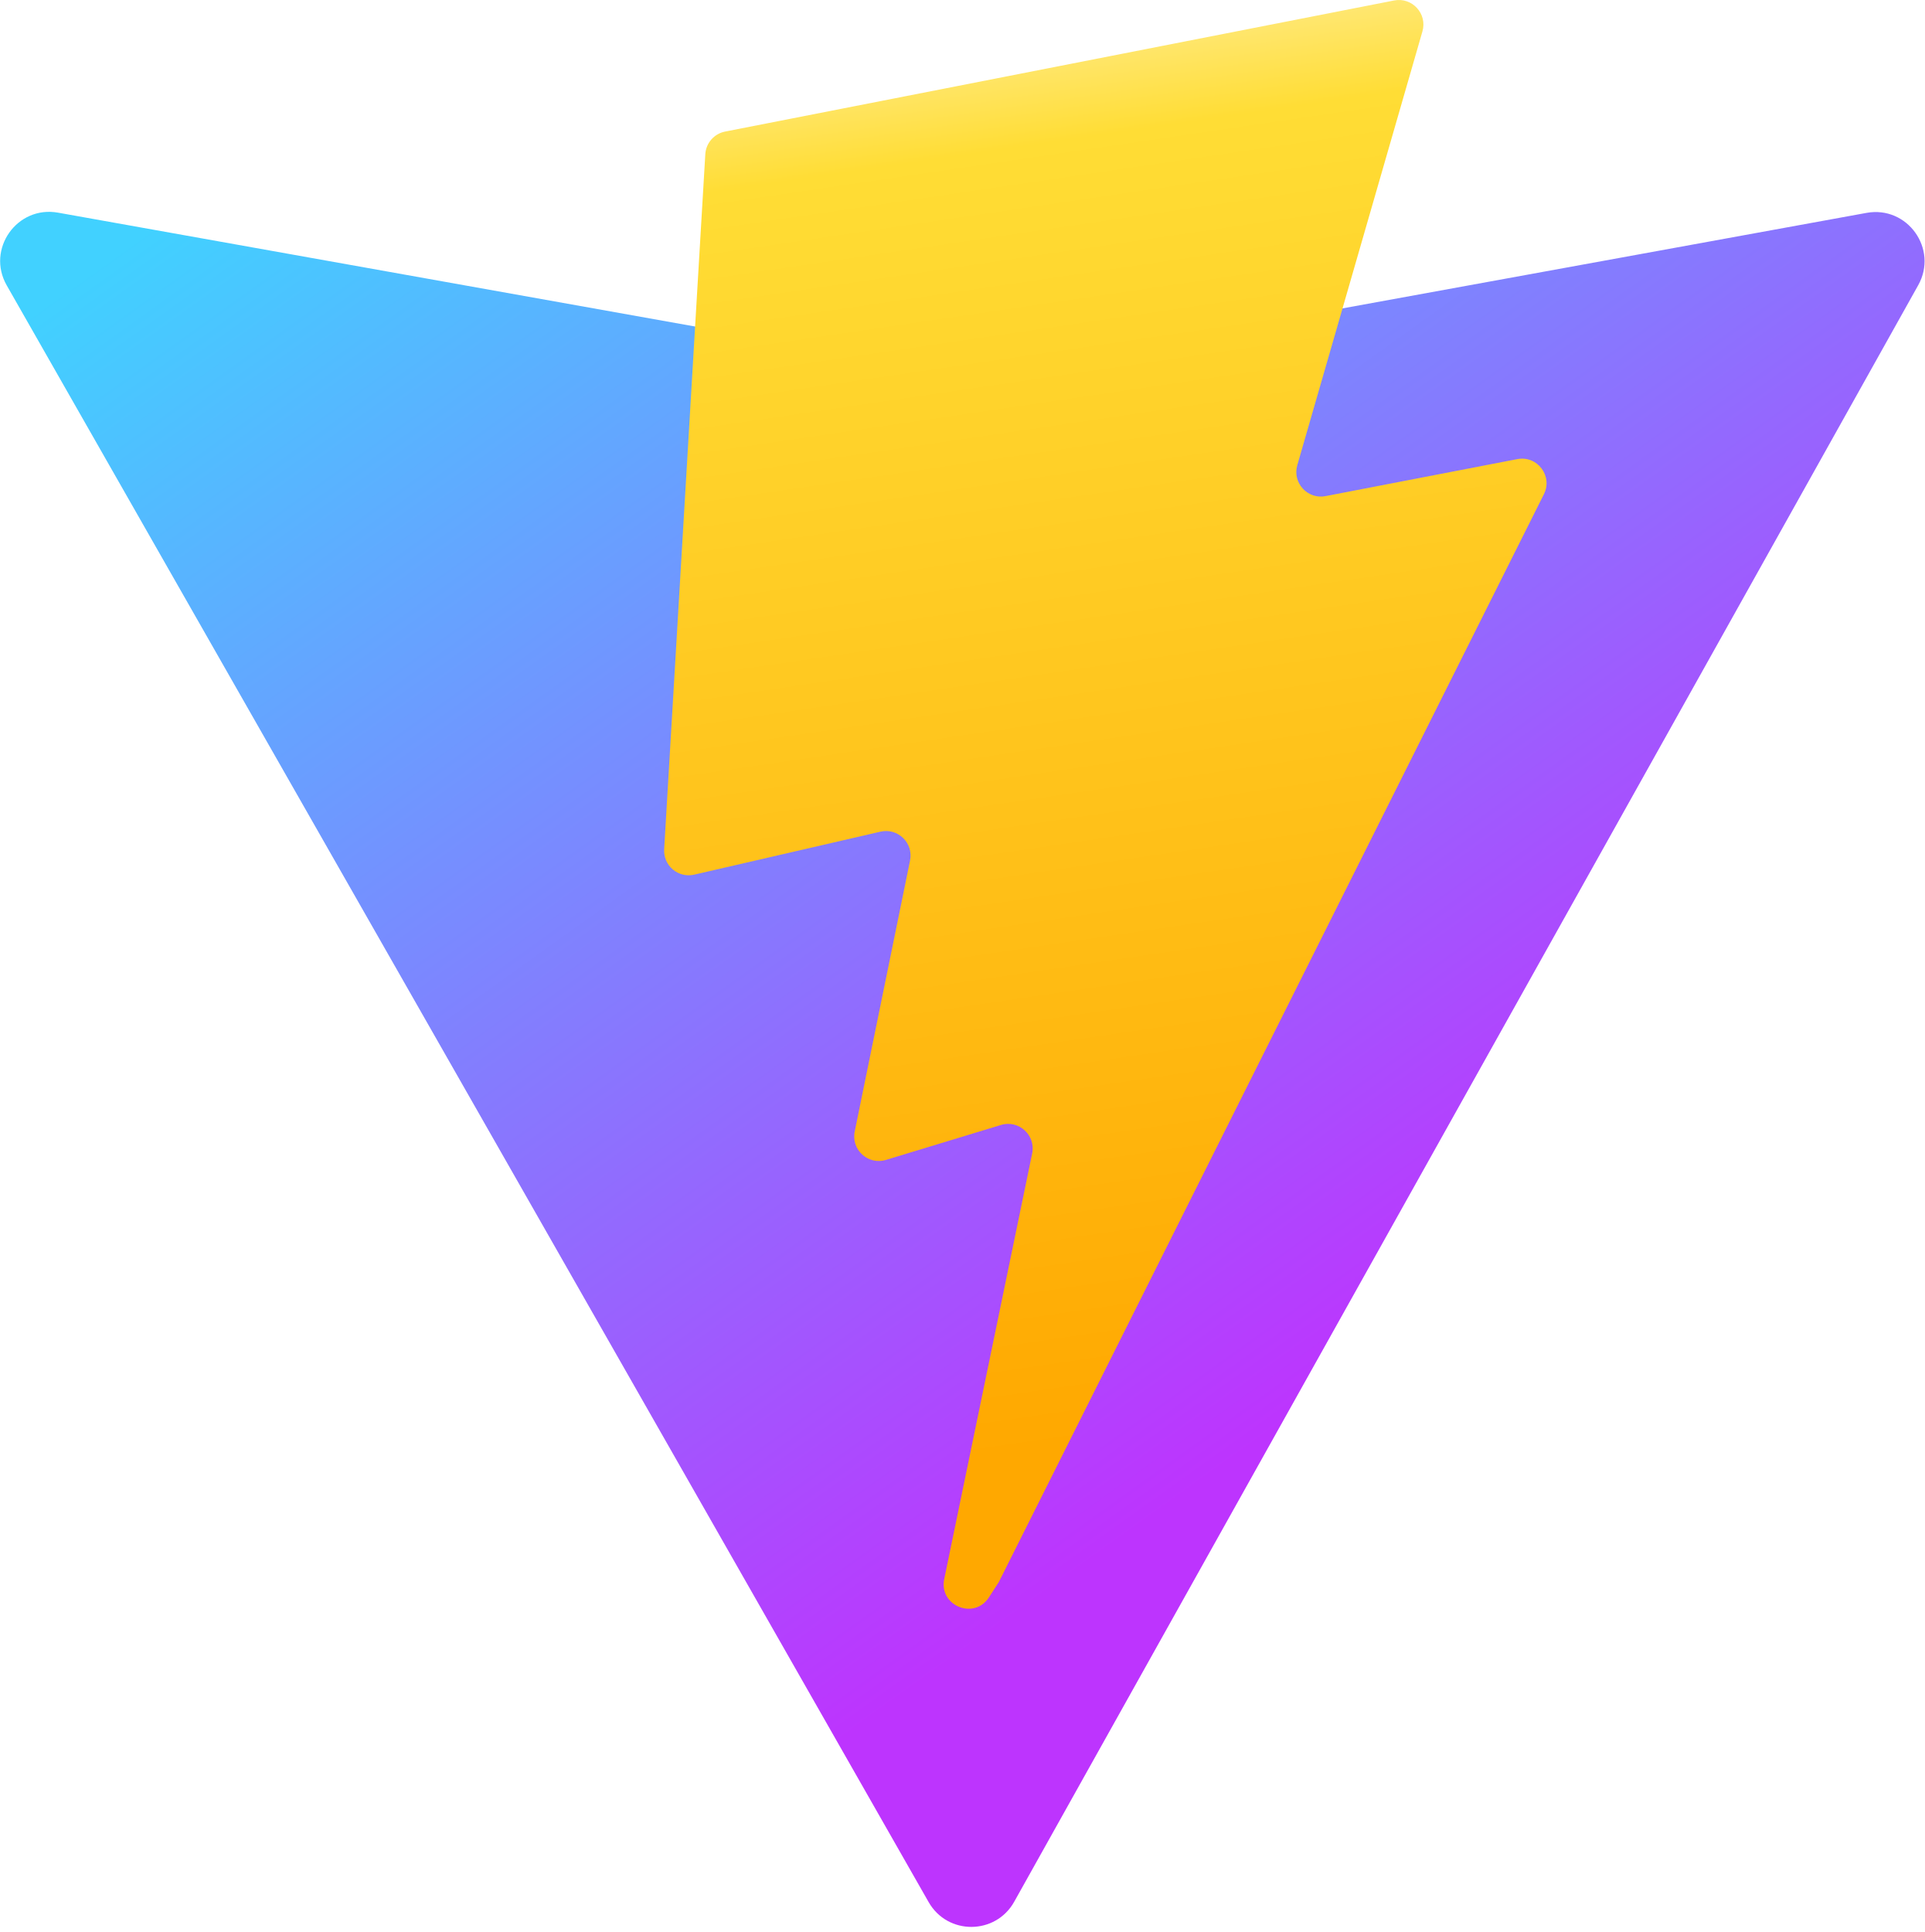
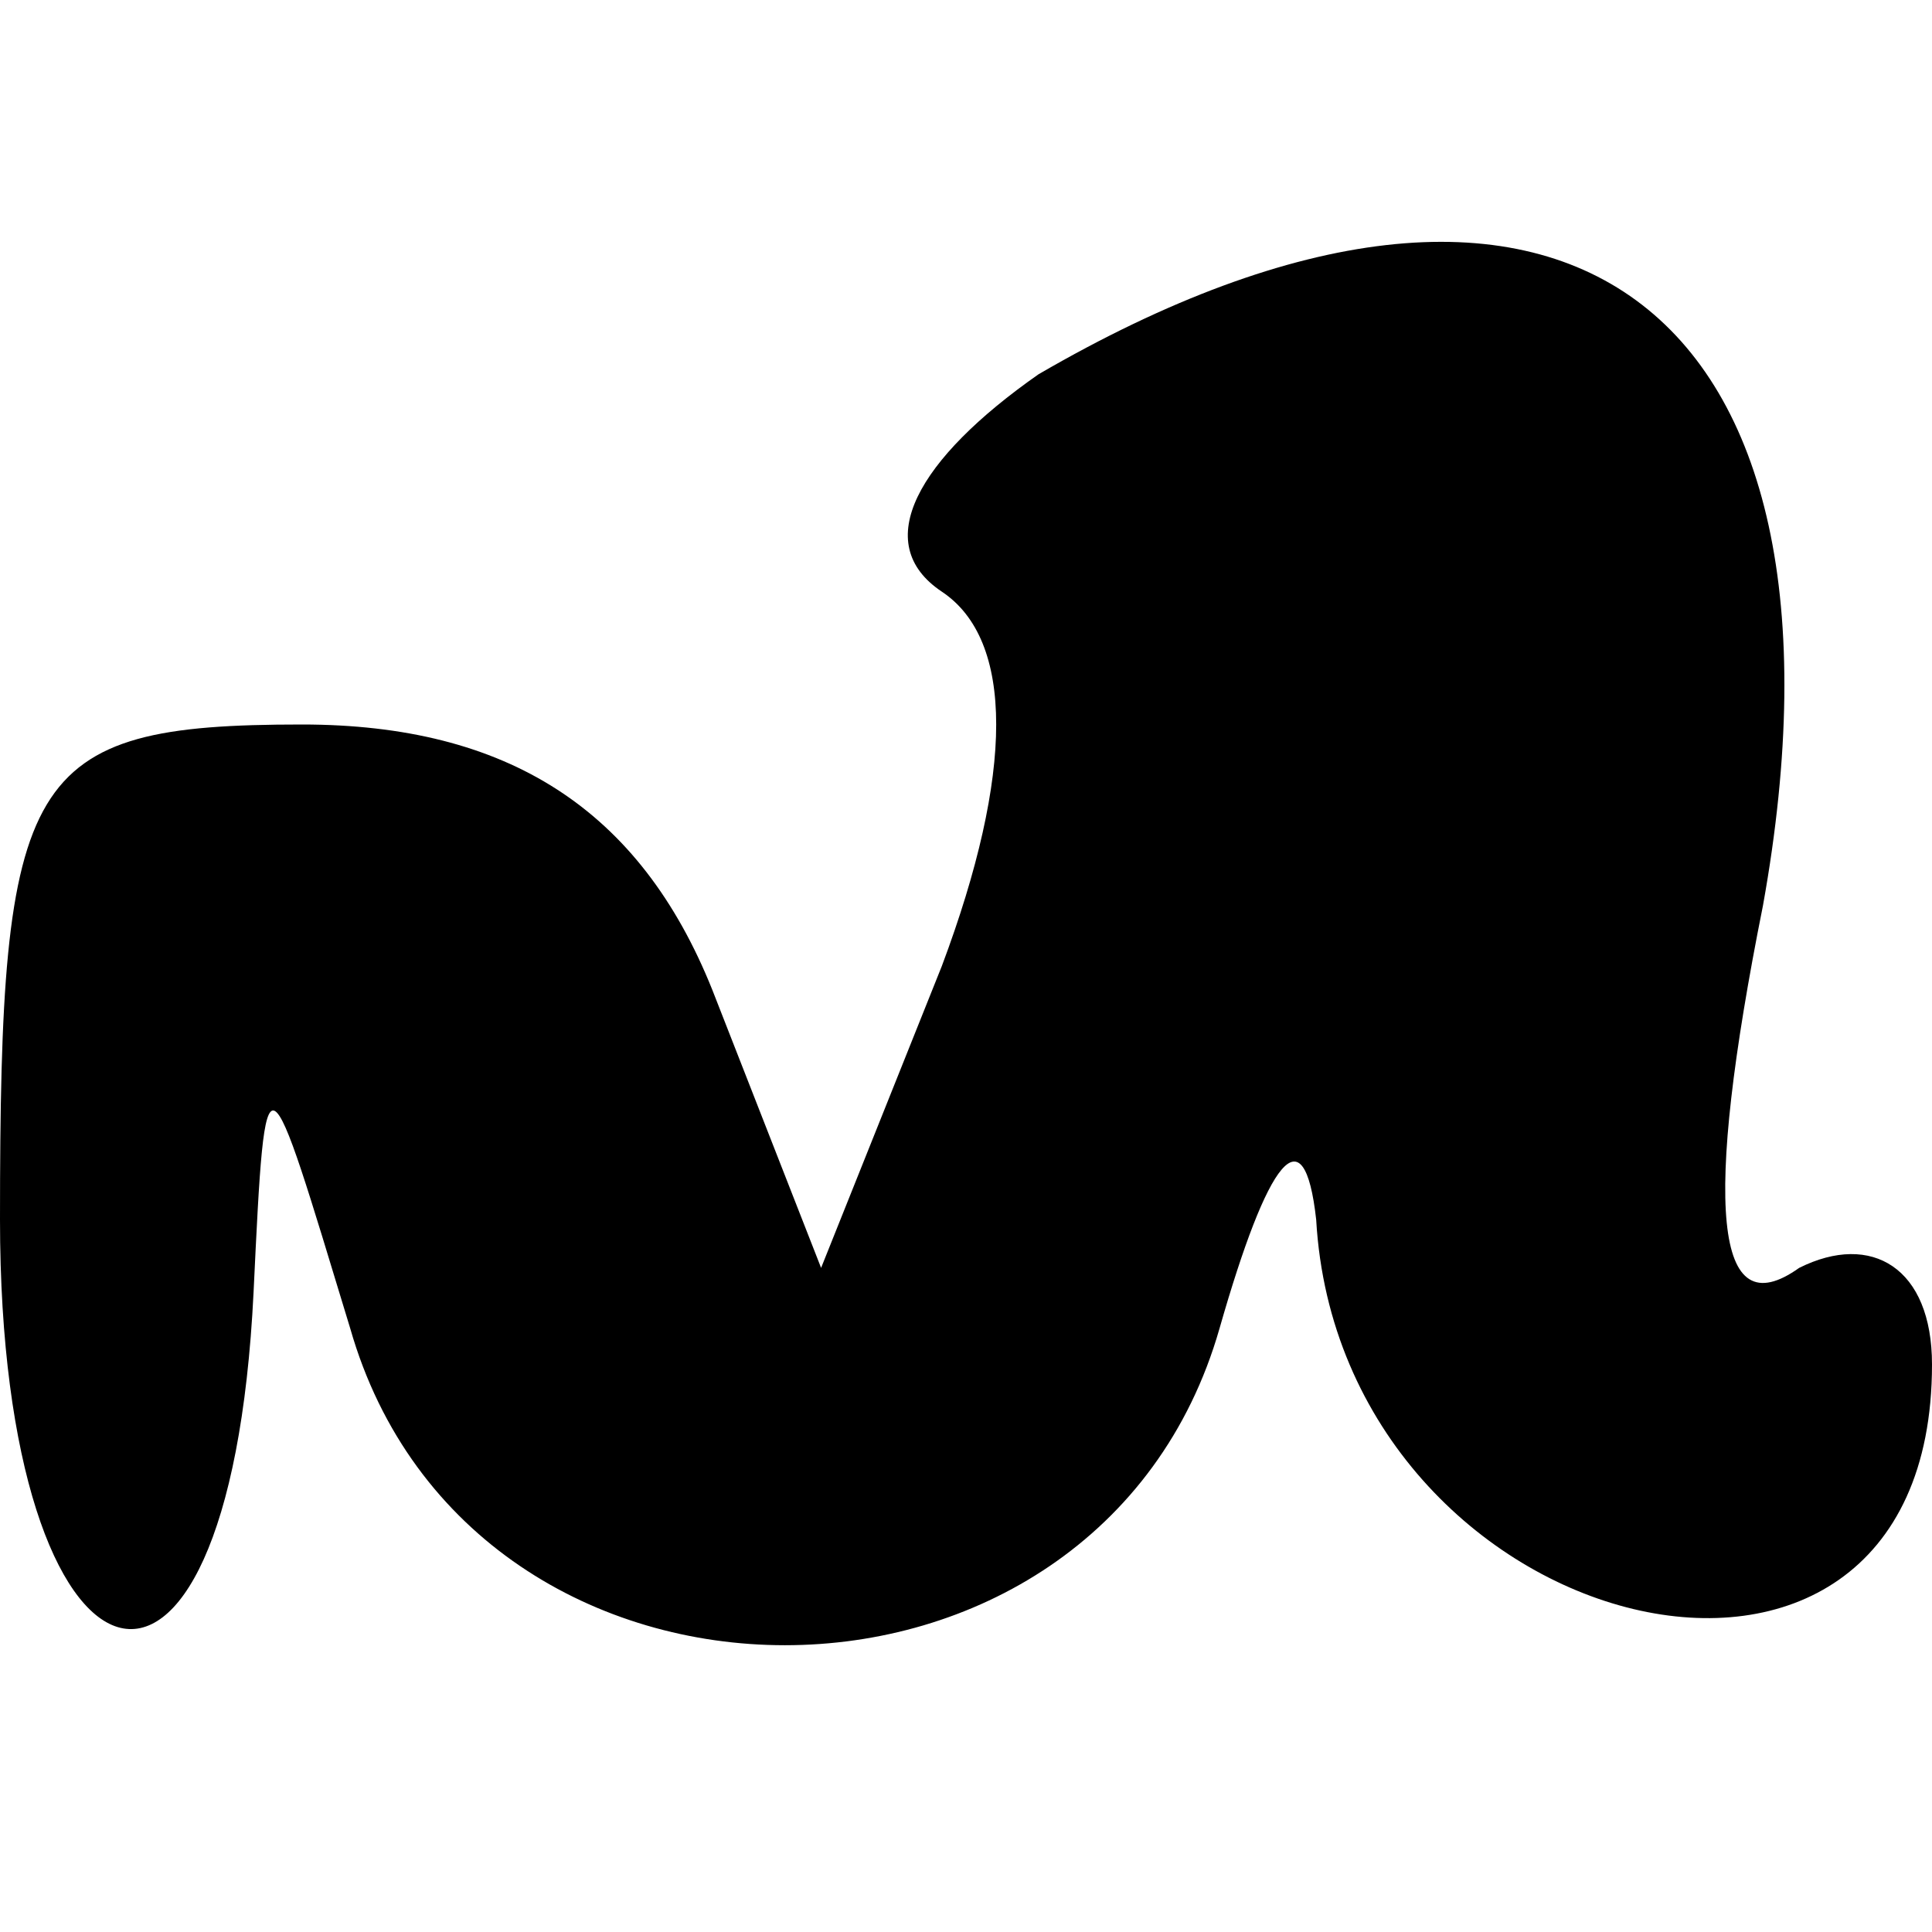
- <svg xmlns="http://www.w3.org/2000/svg" aria-hidden="true" role="img" class="iconify iconify--logos" width="31.88" height="32" preserveAspectRatio="xMidYMid meet" viewBox="0 0 256 257">
-   <defs>
-     <linearGradient id="IconifyId1813088fe1fbc01fb466" x1="-.828%" x2="57.636%" y1="7.652%" y2="78.411%">
-       <stop offset="0%" stop-color="#41D1FF" />
-       <stop offset="100%" stop-color="#BD34FE" />
-     </linearGradient>
-     <linearGradient id="IconifyId1813088fe1fbc01fb467" x1="43.376%" x2="50.316%" y1="2.242%" y2="89.03%">
-       <stop offset="0%" stop-color="#FFEA83" />
-       <stop offset="8.333%" stop-color="#FFDD35" />
-       <stop offset="100%" stop-color="#FFA800" />
-     </linearGradient>
-   </defs>
-   <path fill="url(#IconifyId1813088fe1fbc01fb466)" d="M255.153 37.938L134.897 252.976c-2.483 4.44-8.862 4.466-11.382.048L.875 37.958c-2.746-4.814 1.371-10.646 6.827-9.67l120.385 21.517a6.537 6.537 0 0 0 2.322-.004l117.867-21.483c5.438-.991 9.574 4.796 6.877 9.62Z" />
-   <path fill="url(#IconifyId1813088fe1fbc01fb467)" d="M185.432.063L96.44 17.501a3.268 3.268 0 0 0-2.634 3.014l-5.474 92.456a3.268 3.268 0 0 0 3.997 3.378l24.777-5.718c2.318-.535 4.413 1.507 3.936 3.838l-7.361 36.047c-.495 2.426 1.782 4.5 4.151 3.78l15.304-4.649c2.372-.72 4.652 1.36 4.15 3.788l-11.698 56.621c-.732 3.542 3.979 5.473 5.943 2.437l1.313-2.028l72.516-144.72c1.215-2.423-.88-5.186-3.54-4.672l-25.505 4.922c-2.396.462-4.435-1.77-3.759-4.114l16.646-57.705c.677-2.35-1.37-4.583-3.769-4.113Z" />
+ <svg xmlns="http://www.w3.org/2000/svg" version="1.0" width="16pt" height="16pt" viewBox="0 0 16 16" preserveAspectRatio="xMidYMid meet">
+   <g transform="translate(0,16) scale(0.1,-0.1)" fill="#000000" stroke="none">
+     <path d="M86 129 c-10 -7 -14 -14 -8 -18 6 -4 6 -15 0 -31 l-10 -25 -9 23 c-6 15 -17 22 -34 22 -23 0 -25 -4 -25 -41 0 -41 19 -47 21 -6 1 21 1 20 8 -3 10 -35 62 -35 72 0 4 14 7 18 8 9 2 -35 51 -47 51 -12 0 8 -5 11 -11 8 -7 -5 -8 5 -3 30 9 50 -17 69 -60 44z" />
+   </g>
</svg>
